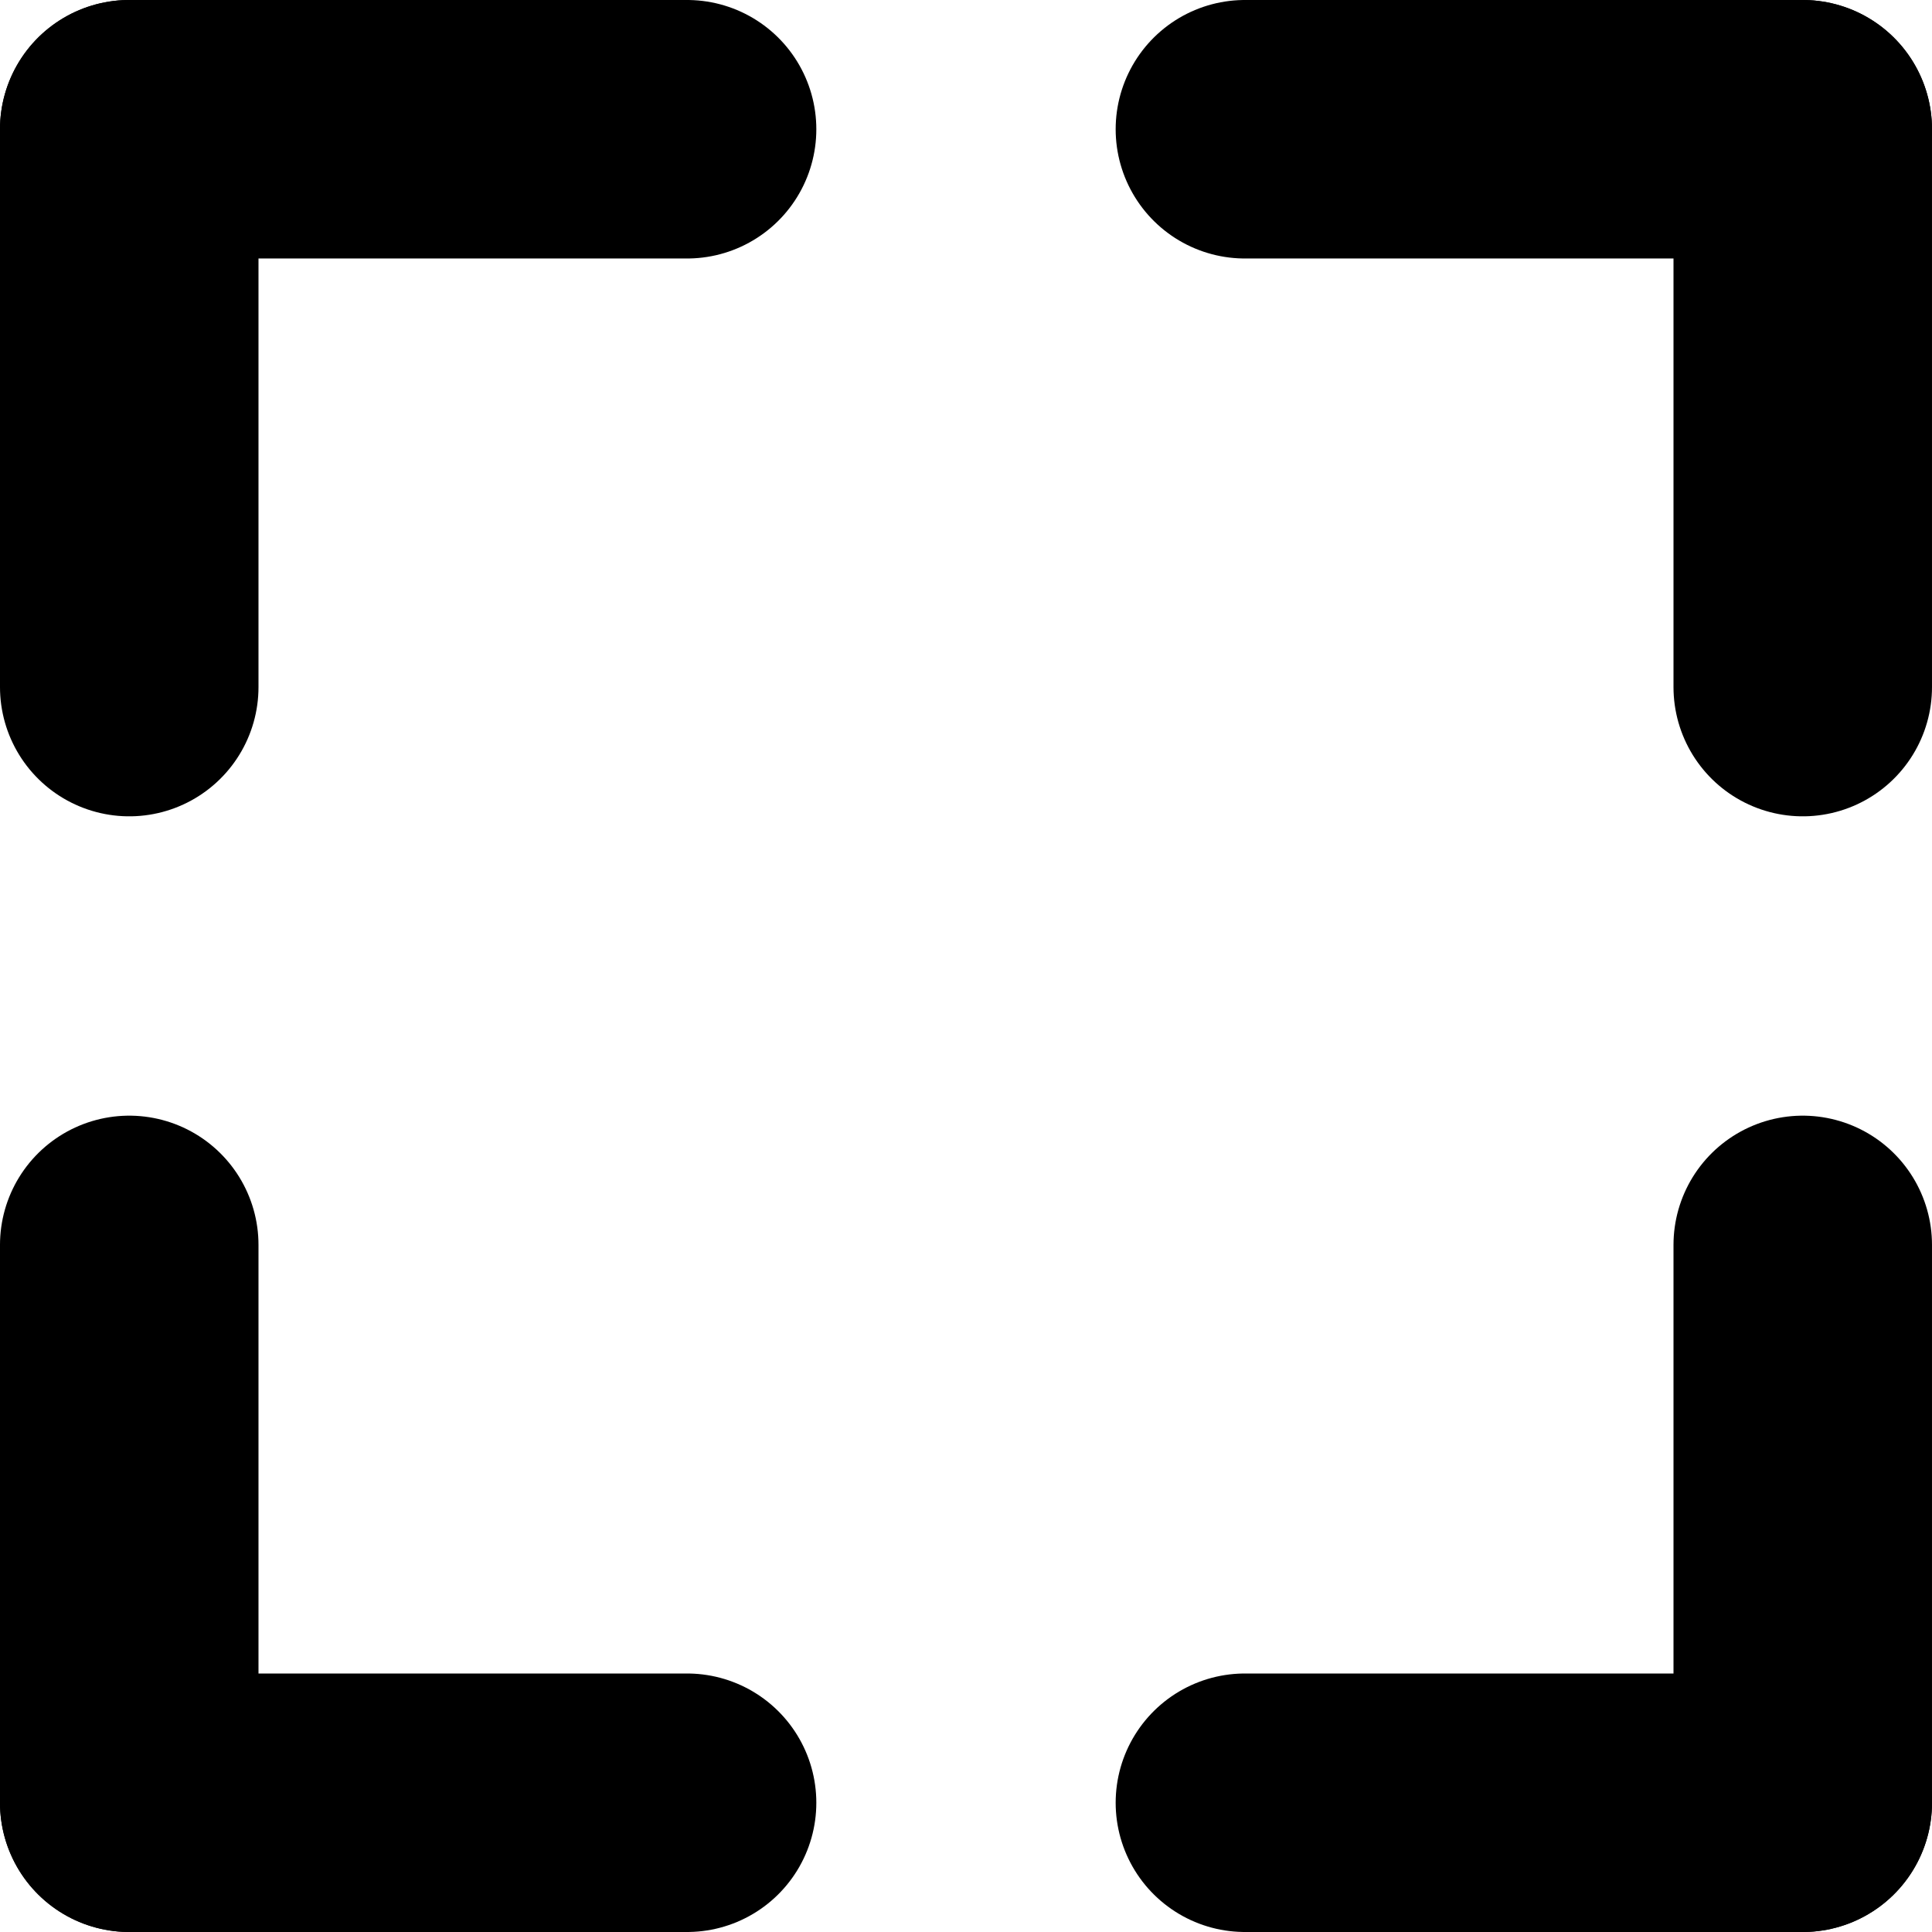
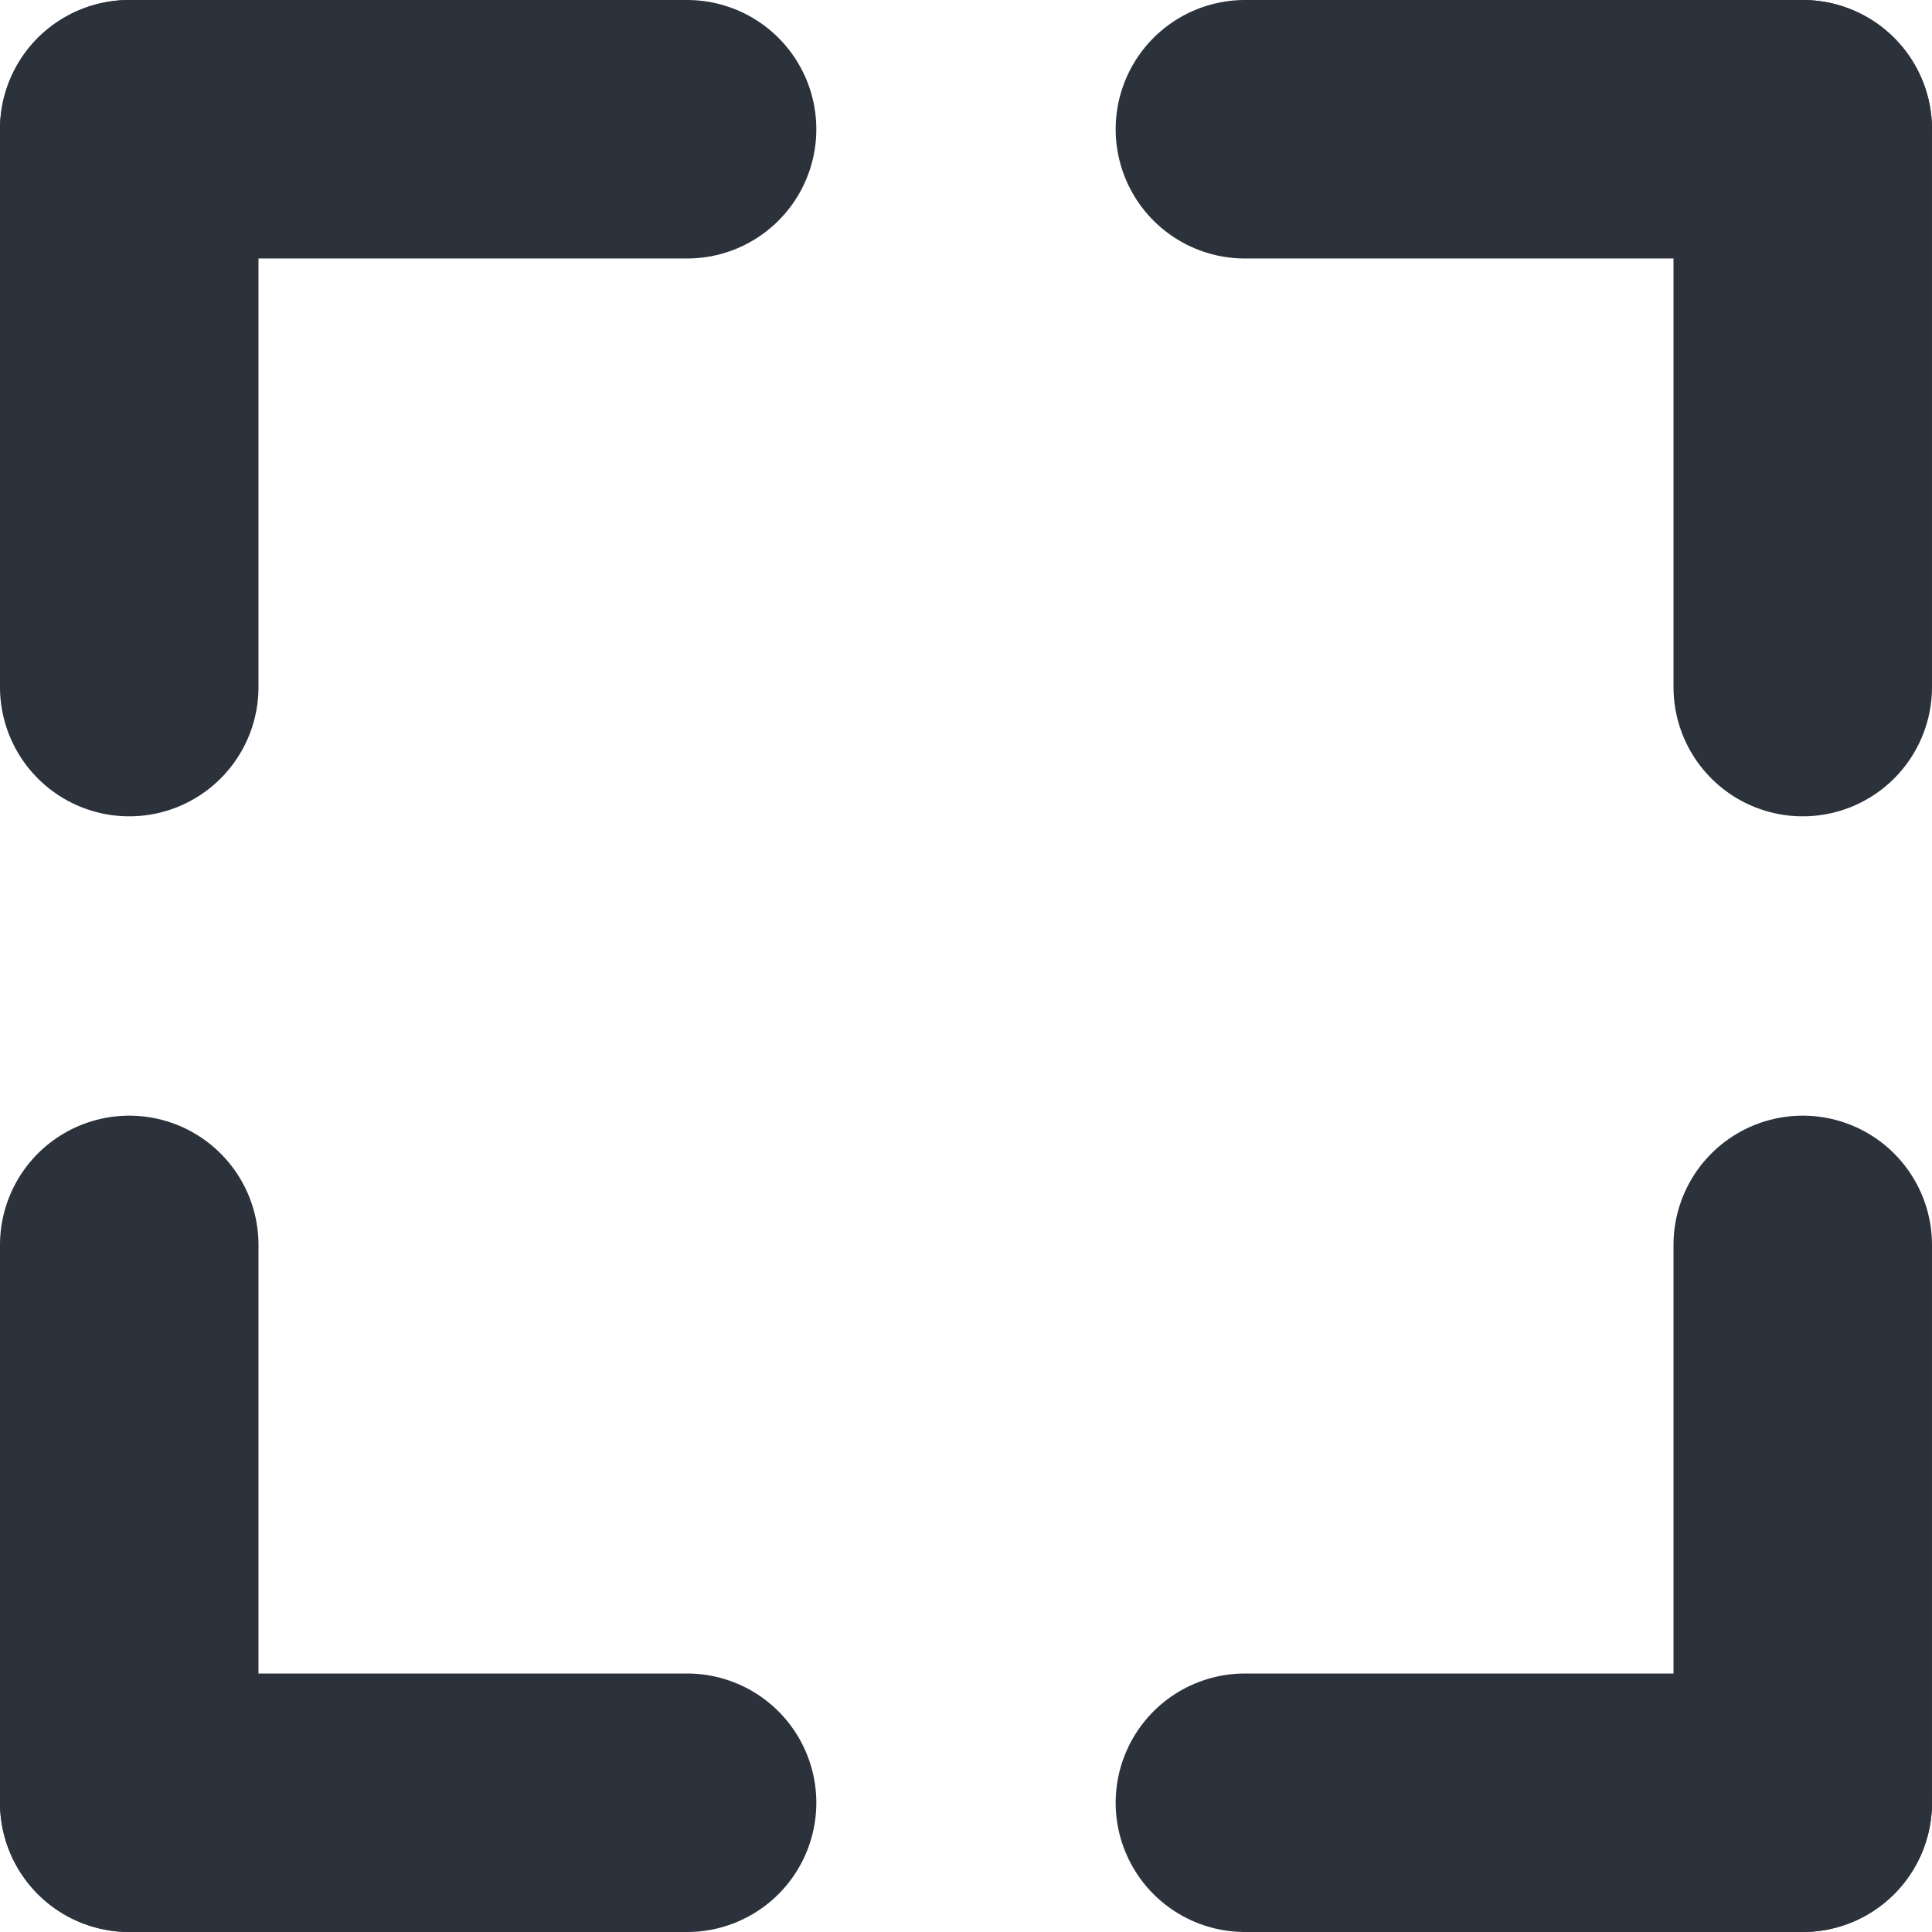
<svg xmlns="http://www.w3.org/2000/svg" version="1.1" width="67.266" height="67.266" viewBox="0,0,67.266,67.266">
  <g transform="translate(-206.3672,-146.3672)">
-     <g fill="none" stroke="currentColor" stroke-linecap="round" stroke-miterlimit="10">
+     <g fill="none" stroke="#2b323b" stroke-linecap="round" stroke-miterlimit="10">
      <path d="" stroke-width="5" stroke-linejoin="miter" />
      <g stroke-width="9" stroke-linejoin="round">
        <path d="M230.289,150.867h-19.422" />
        <path d="M210.867,150.867v19.422" />
      </g>
      <g stroke-width="9" stroke-linejoin="round">
        <path d="M249.711,150.867h19.422" />
        <path d="M269.133,150.867v19.422" />
      </g>
      <g stroke-width="9" stroke-linejoin="round">
        <path d="M249.711,209.133h19.422" />
        <path d="M269.133,209.133v-19.422" />
      </g>
      <g stroke-width="9" stroke-linejoin="round">
        <path d="M230.289,209.133h-19.422" />
        <path d="M210.867,209.133v-19.422" />
      </g>
    </g>
  </g>
</svg>
